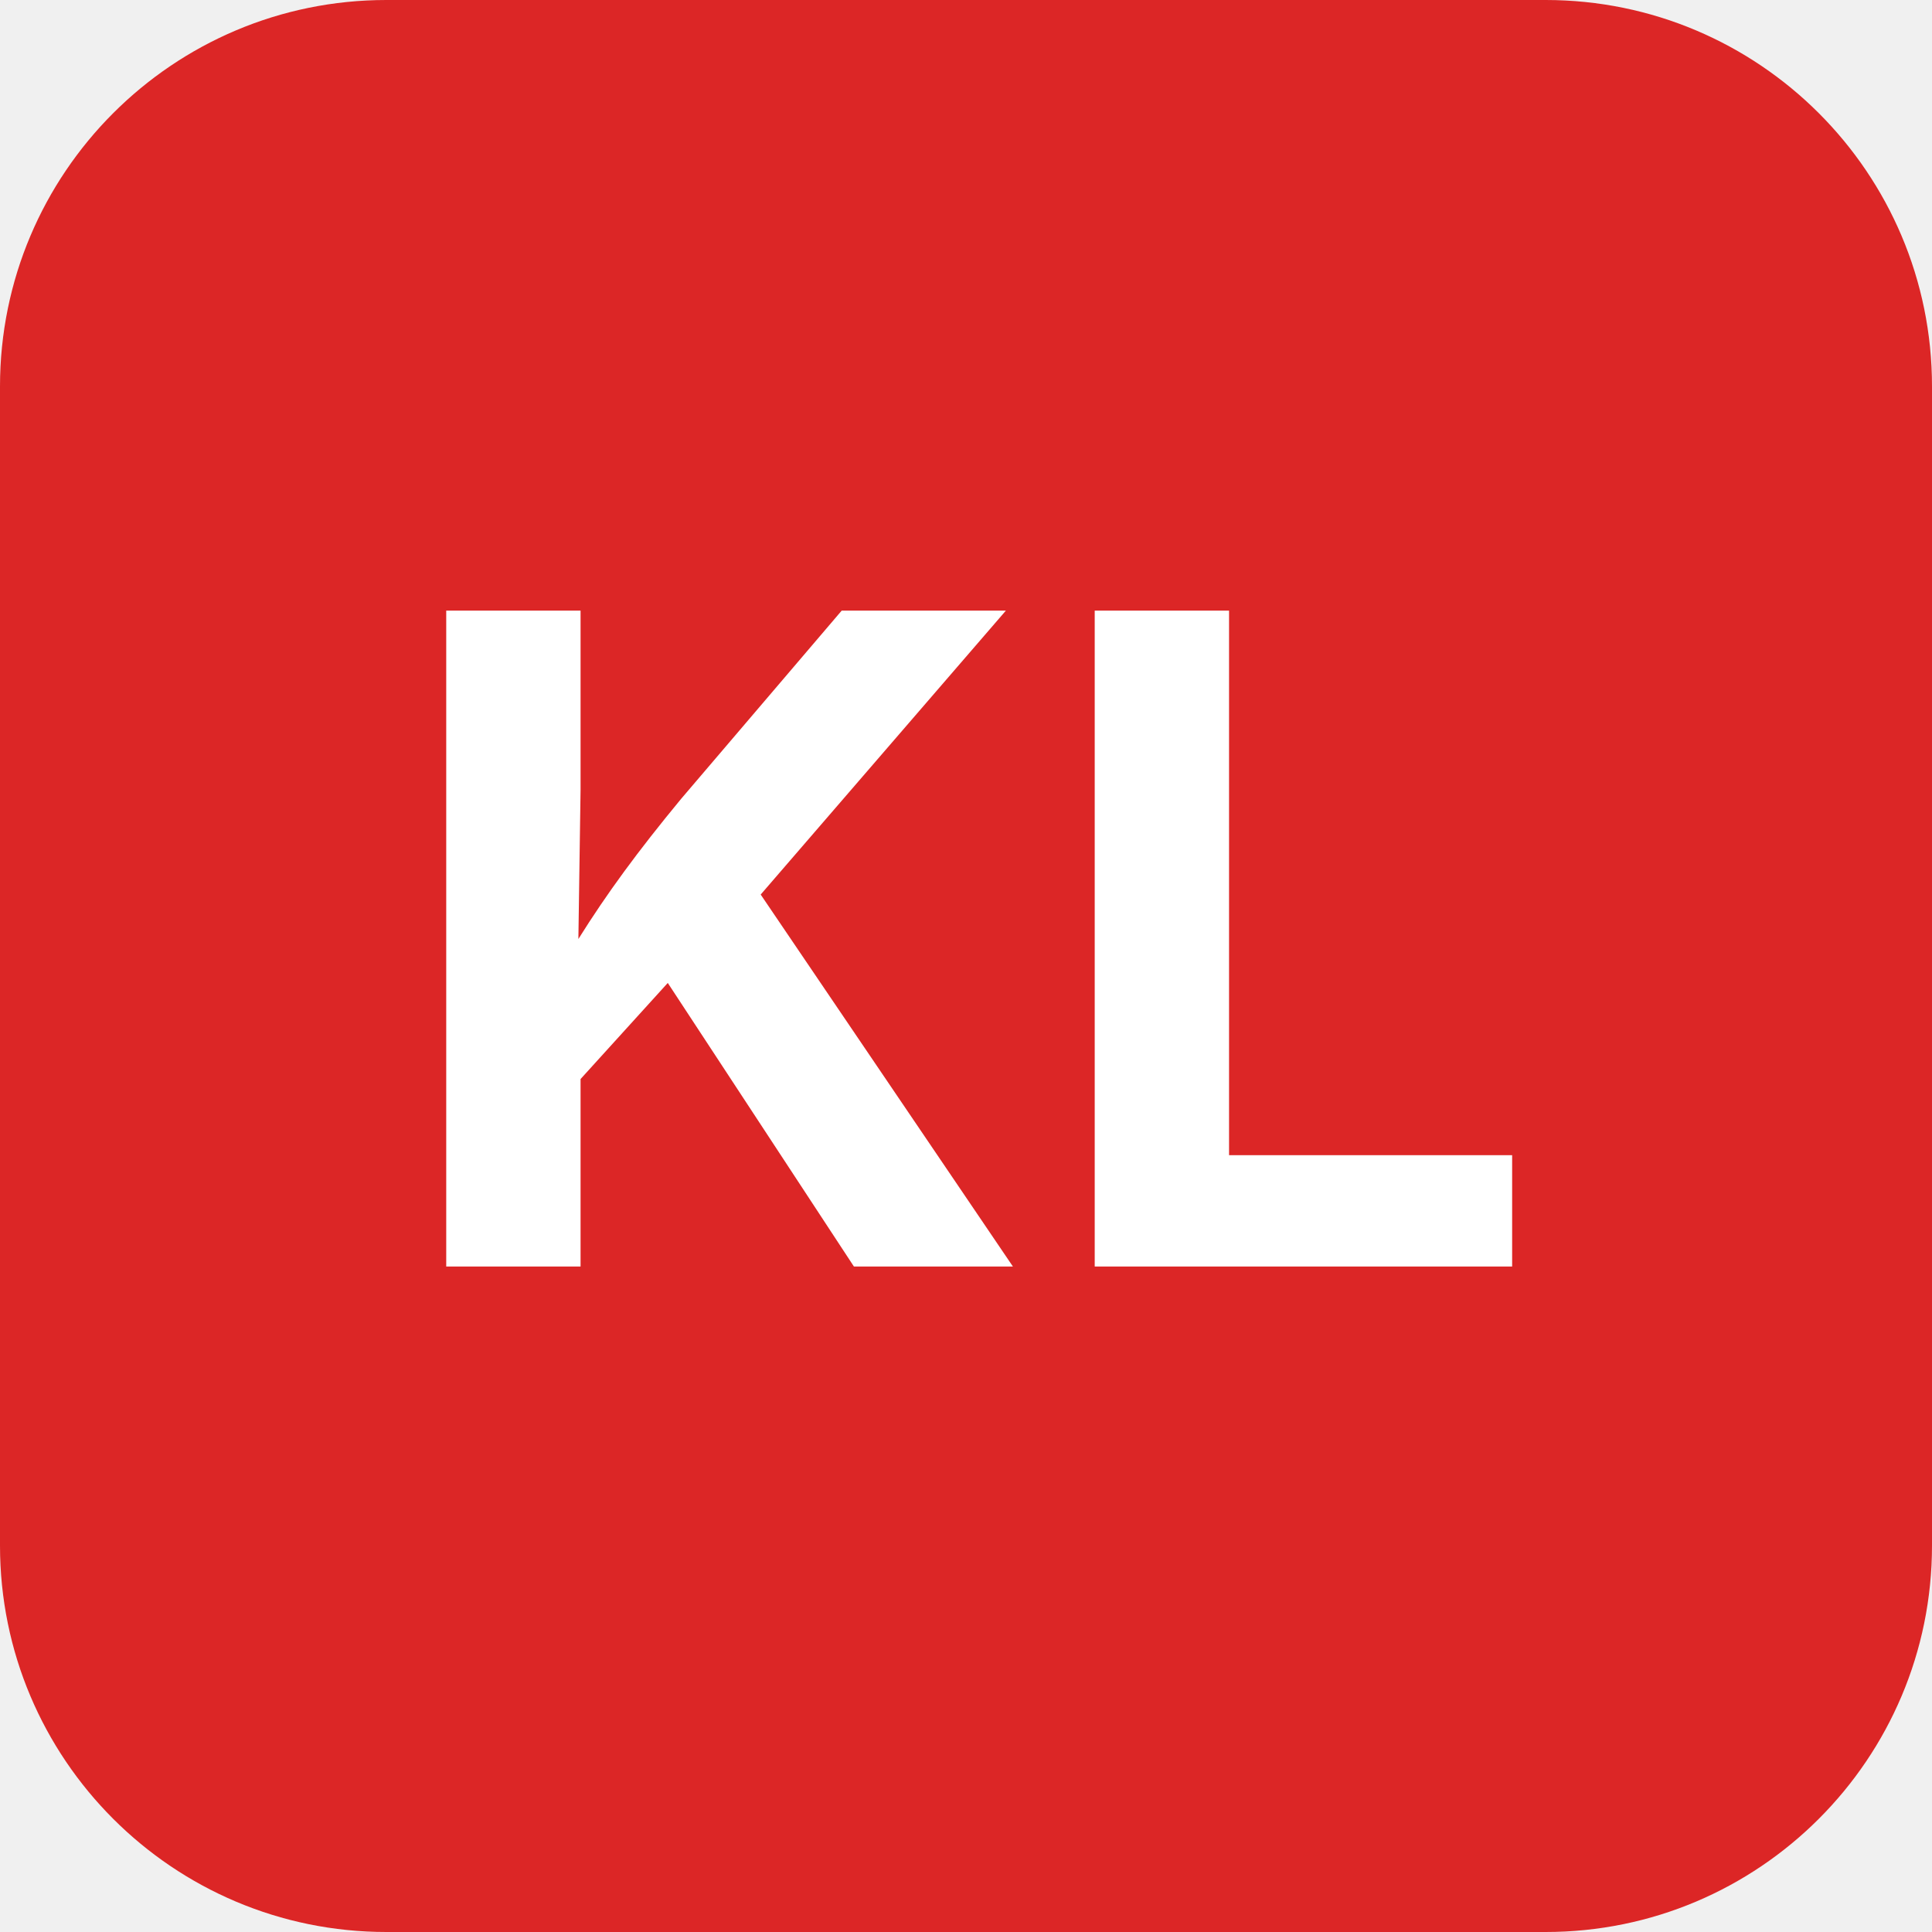
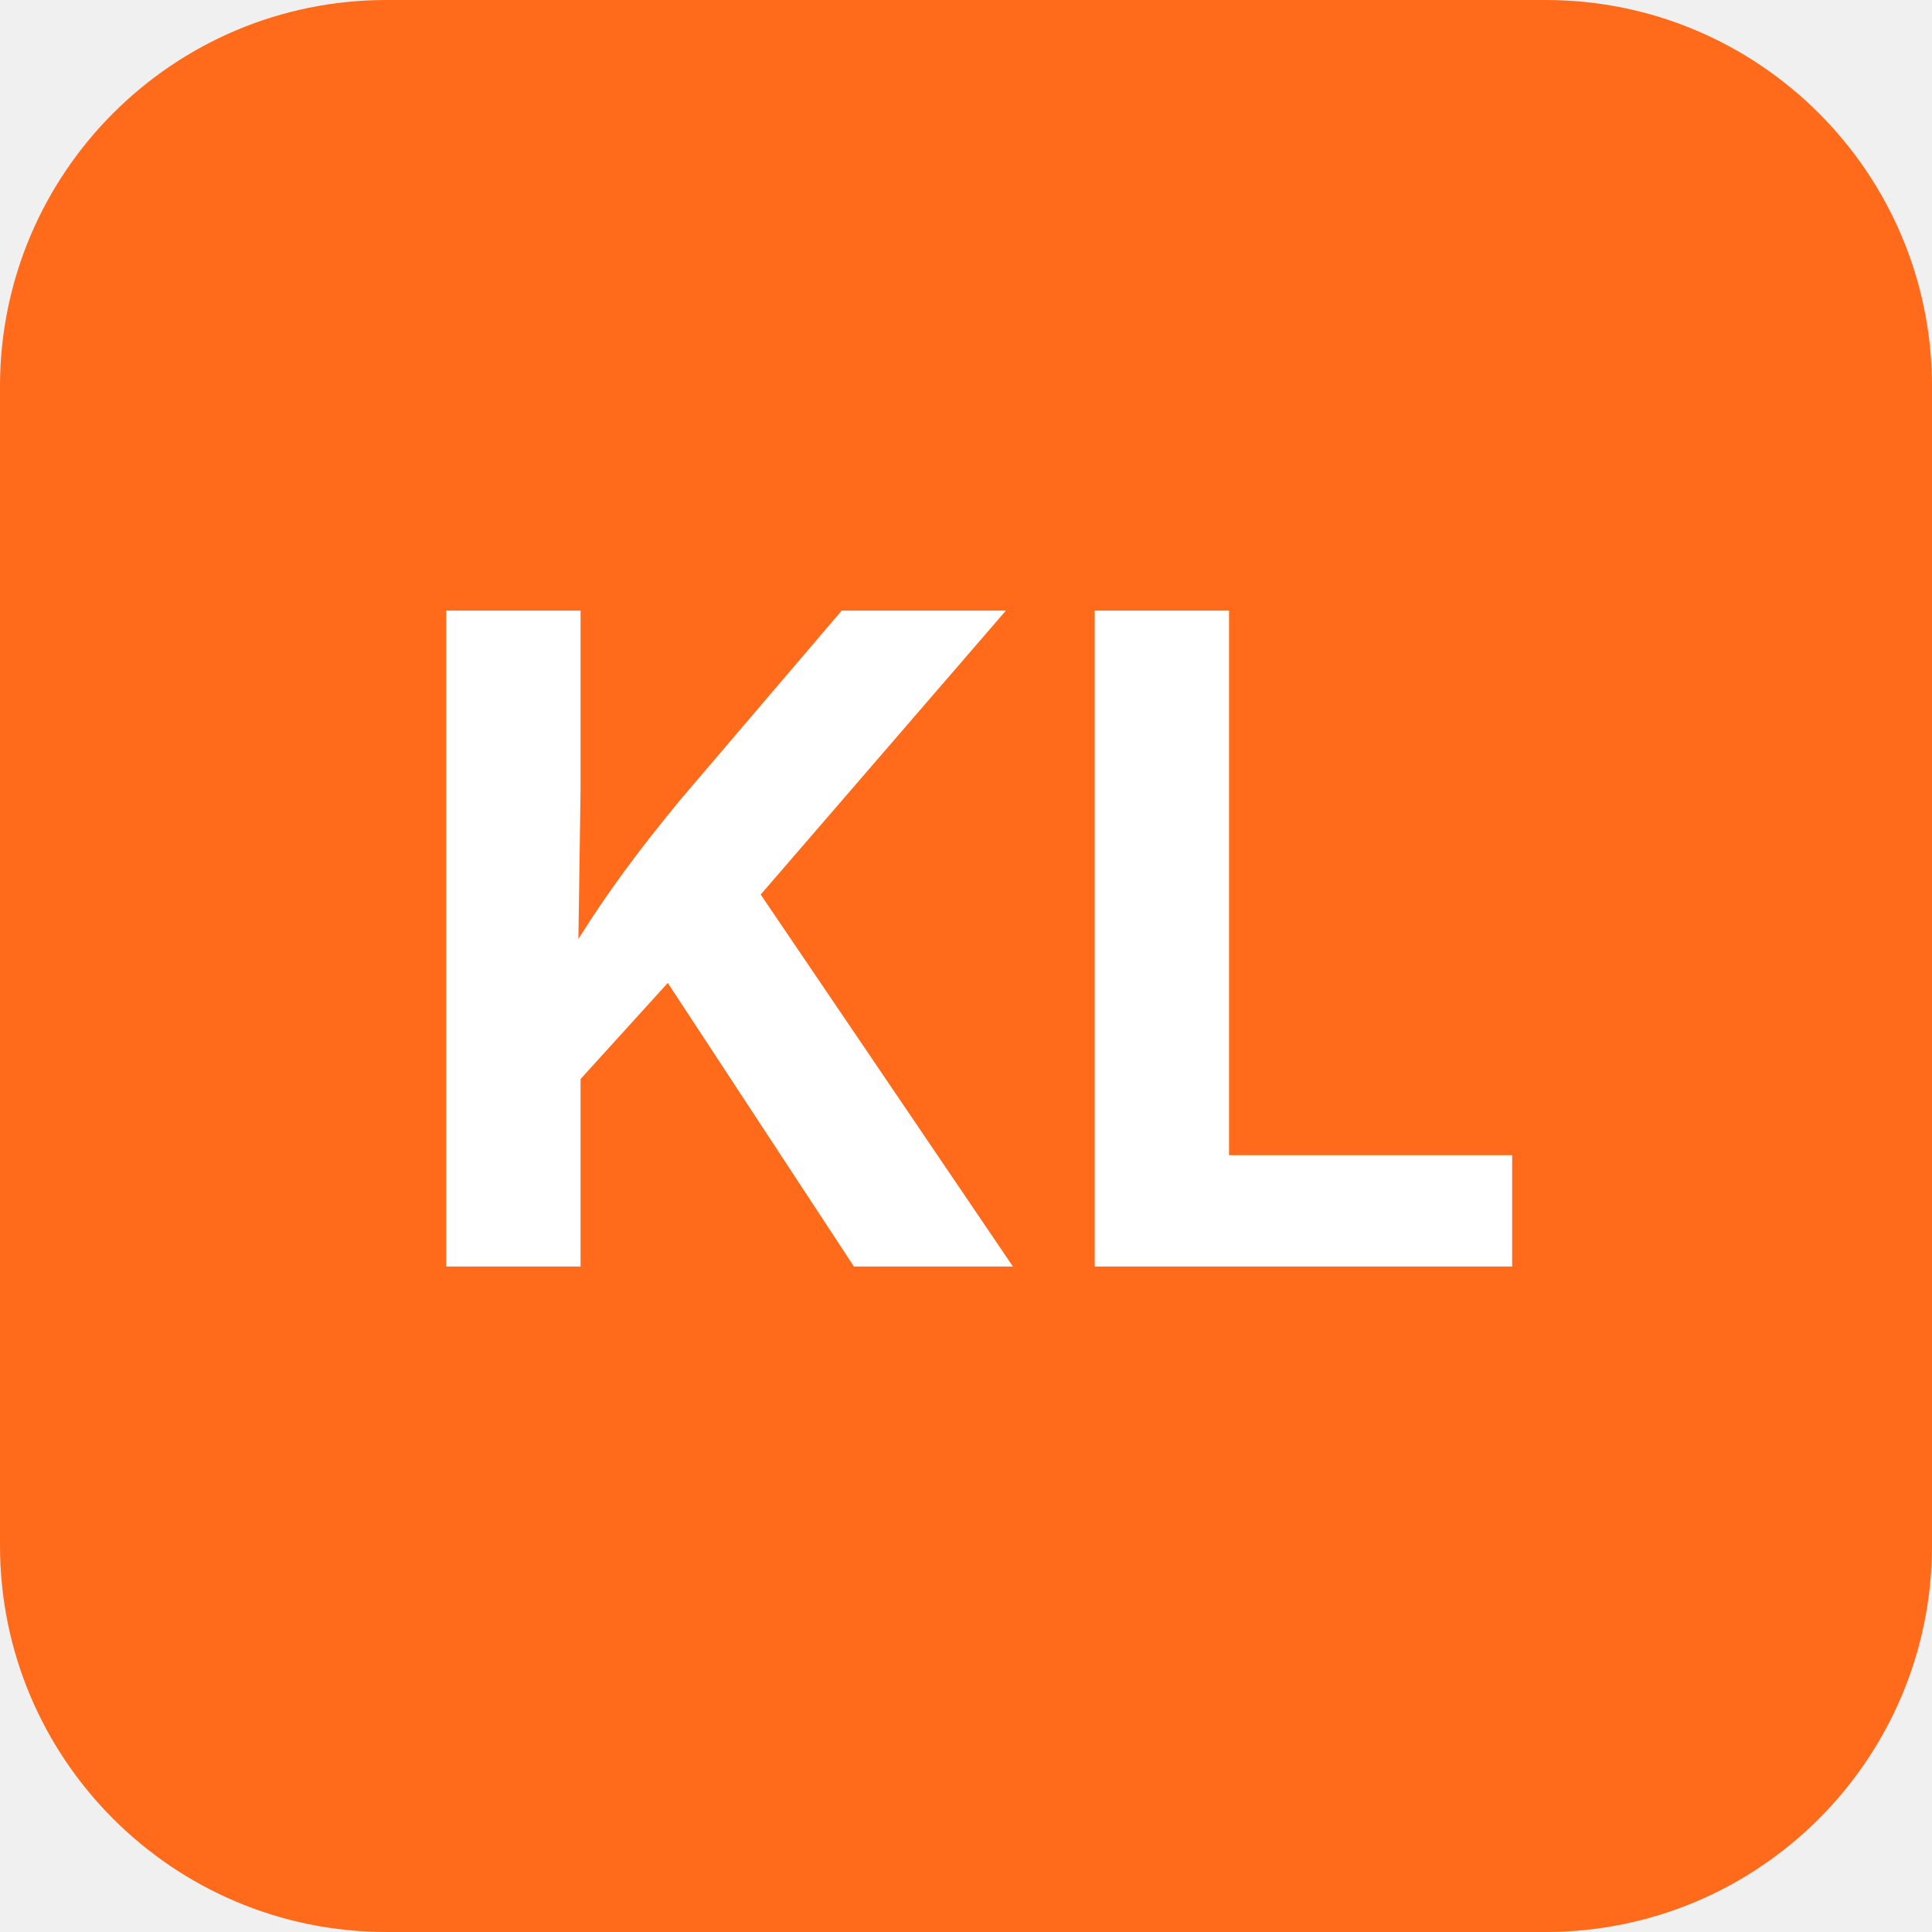
<svg xmlns="http://www.w3.org/2000/svg" width="180" height="180" viewBox="0 0 180 180" fill="none">
-   <rect width="180" height="180" rx="36" fill="#DC2626" />
+   <rect width="180" height="180" rx="36" fill="#FF6B1A" />
  <text x="90" y="118" font-family="Inter, system-ui, sans-serif" font-size="84" font-weight="700" fill="white" text-anchor="middle">KL</text>
</svg>
